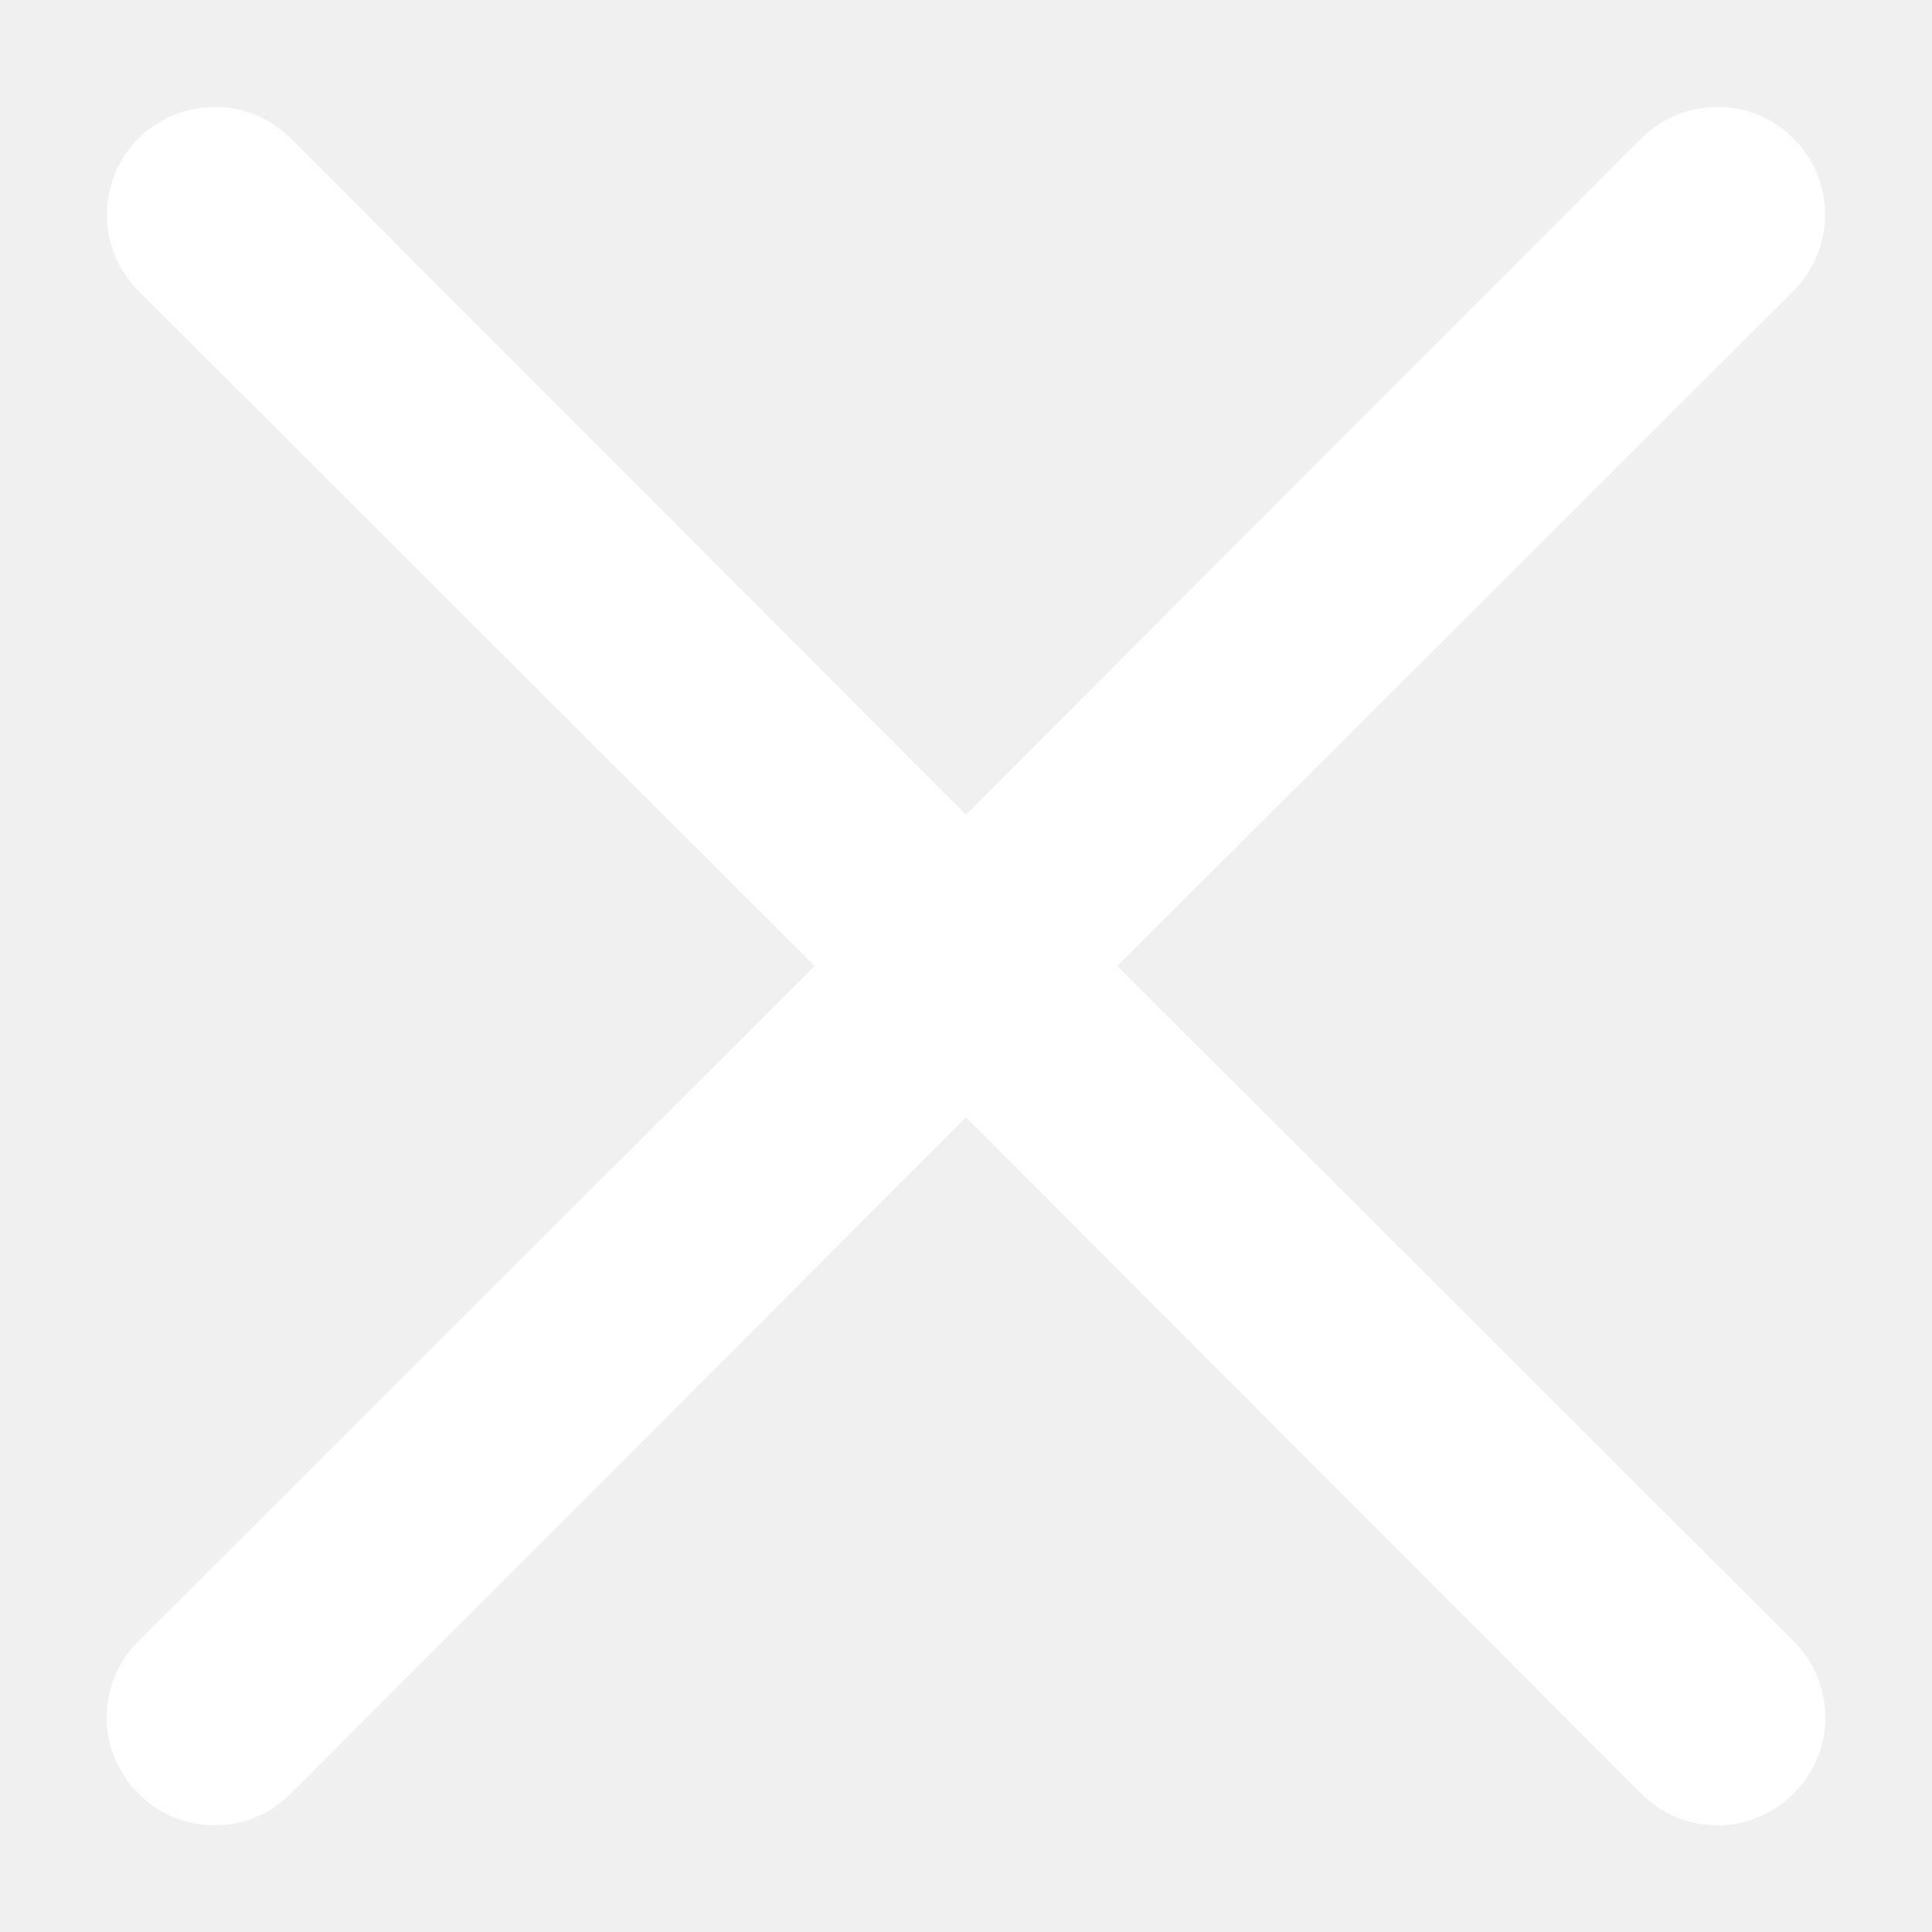
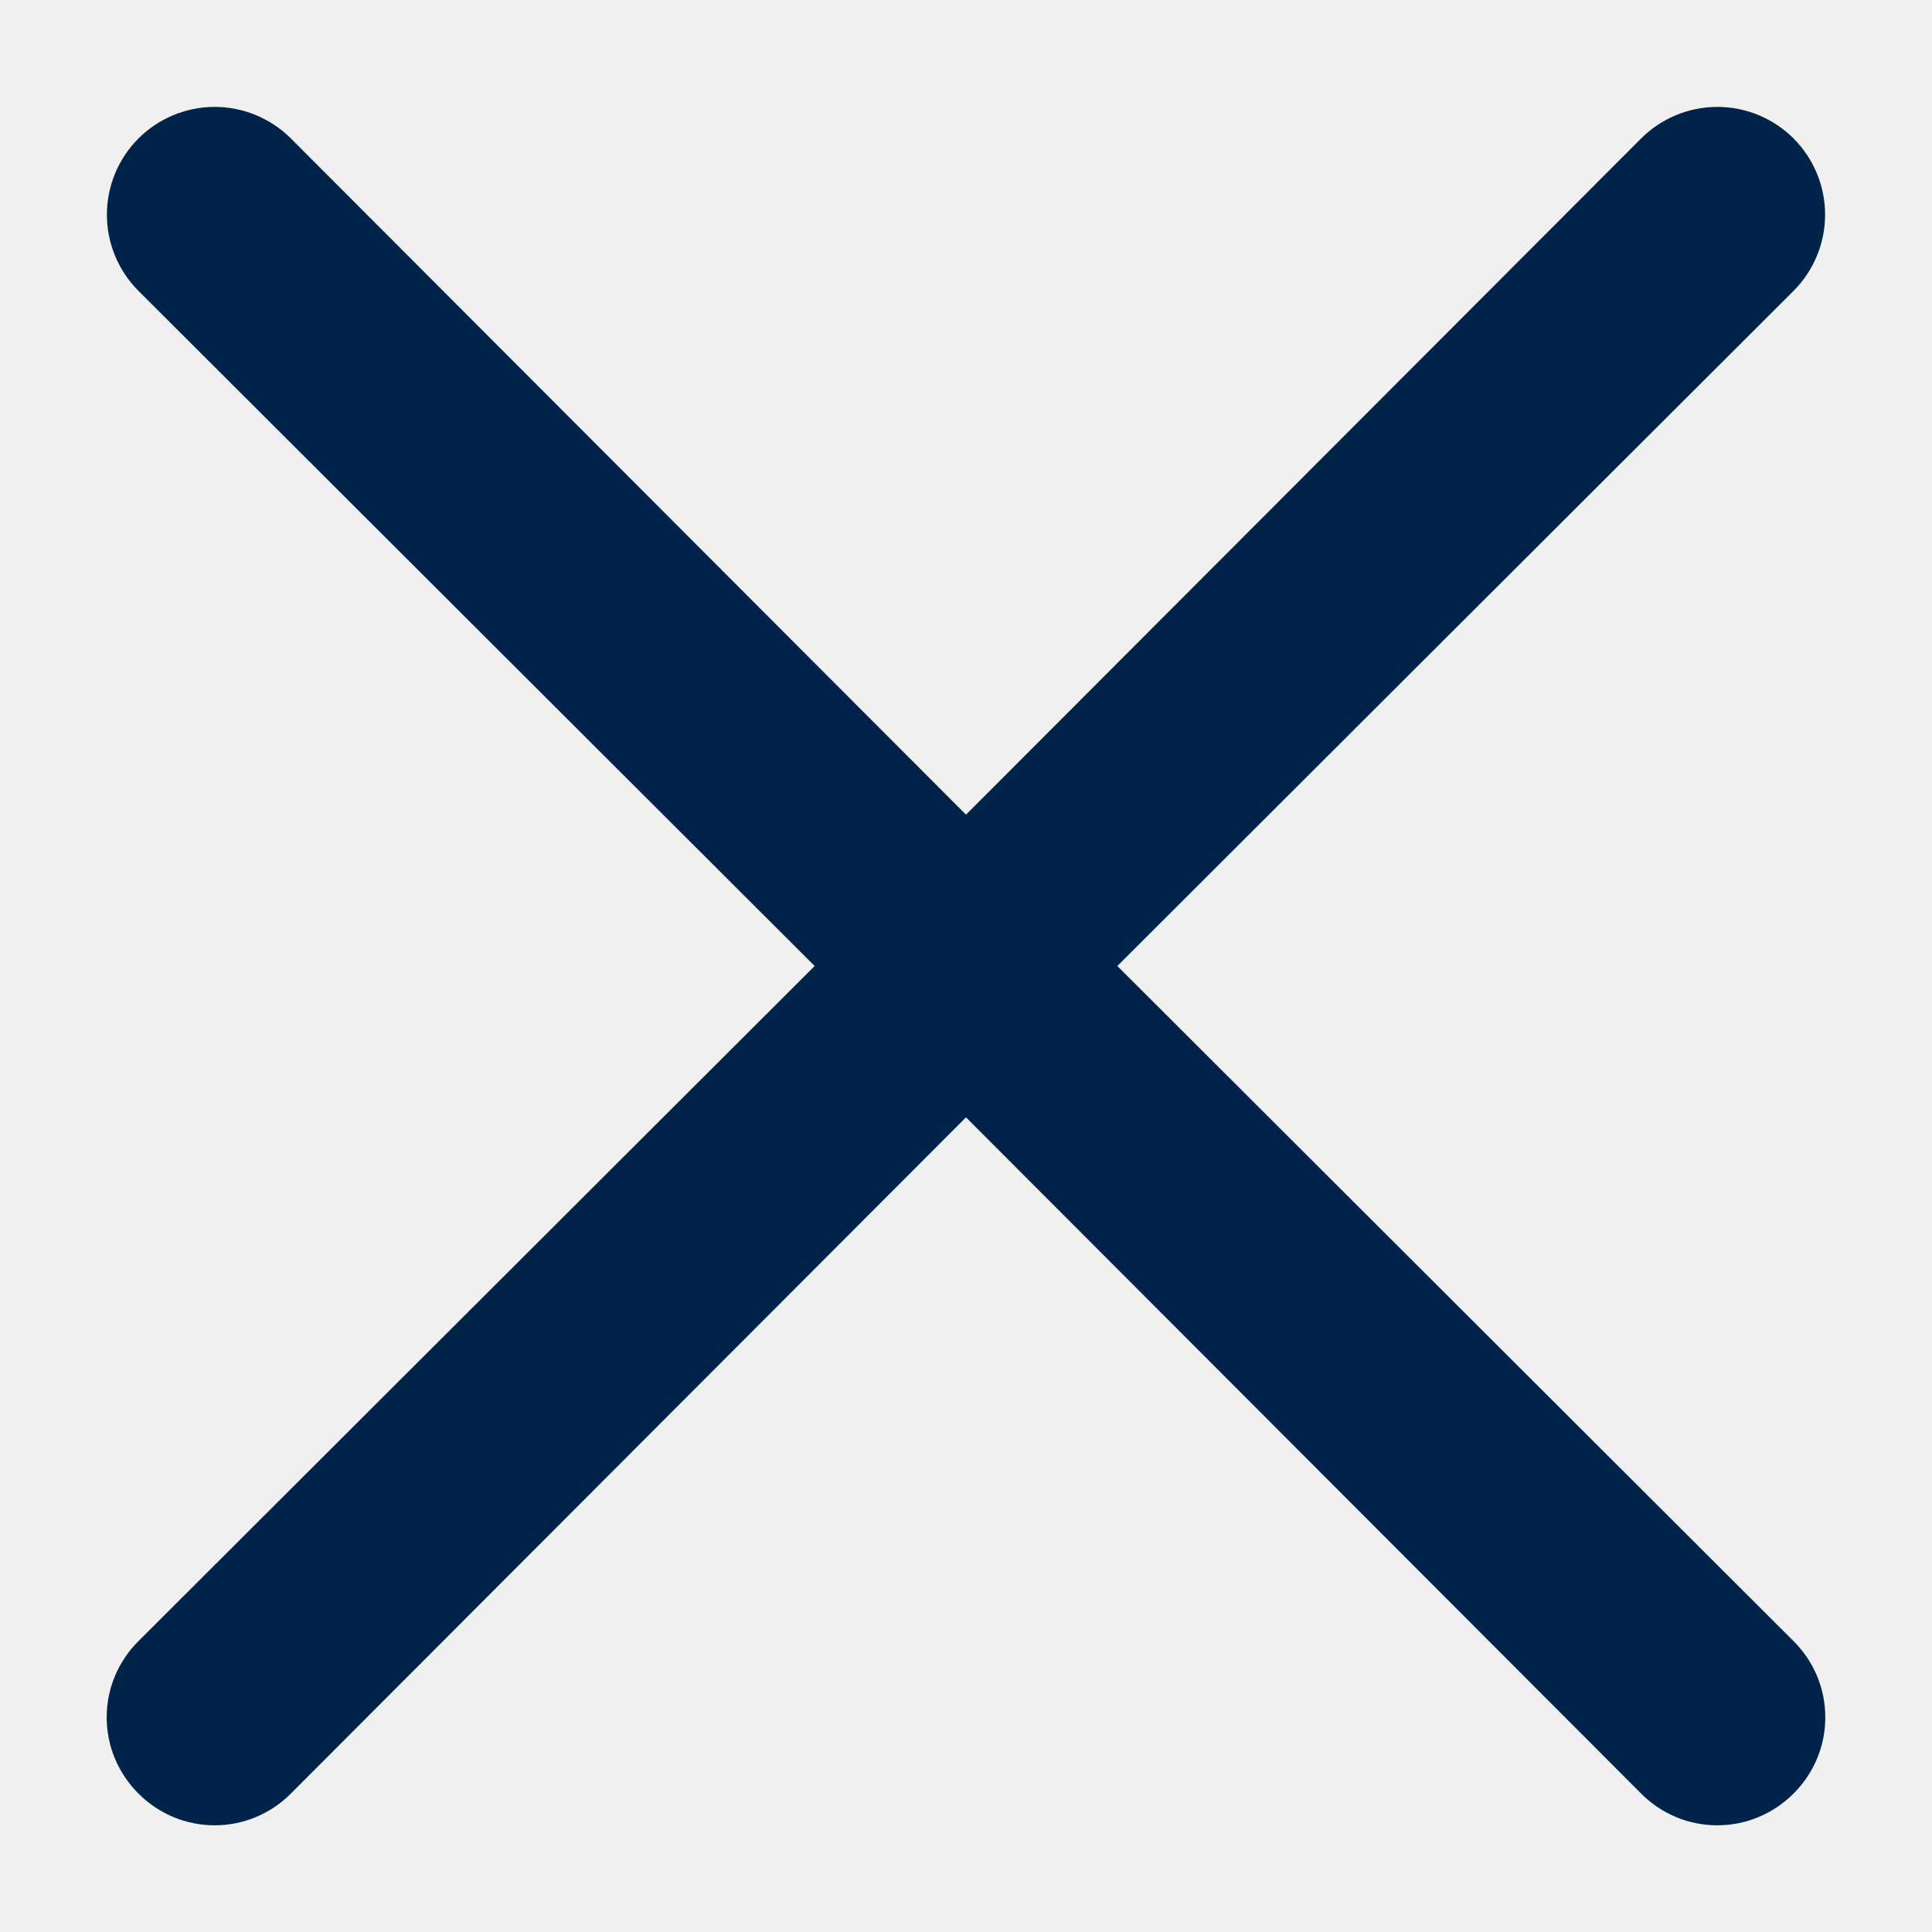
- <svg xmlns="http://www.w3.org/2000/svg" width="18" height="18" viewBox="0 0 18 18" fill="#FFF">
-   <path d="M10.41 9L16.71 2.71C16.898 2.522 17.004 2.266 17.004 2C17.004 1.734 16.898 1.478 16.71 1.29C16.522 1.102 16.266 0.996 16 0.996C15.734 0.996 15.478 1.102 15.29 1.29L9 7.59L2.71 1.29C2.522 1.102 2.266 0.996 2 0.996C1.734 0.996 1.478 1.102 1.29 1.29C1.102 1.478 0.996 1.734 0.996 2C0.996 2.266 1.102 2.522 1.29 2.71L7.59 9L1.29 15.29C1.196 15.383 1.122 15.494 1.071 15.615C1.02 15.737 0.994 15.868 0.994 16C0.994 16.132 1.02 16.263 1.071 16.385C1.122 16.506 1.196 16.617 1.29 16.71C1.383 16.804 1.494 16.878 1.615 16.929C1.737 16.98 1.868 17.006 2 17.006C2.132 17.006 2.263 16.98 2.385 16.929C2.506 16.878 2.617 16.804 2.71 16.71L9 10.41L15.29 16.71C15.383 16.804 15.493 16.878 15.615 16.929C15.737 16.98 15.868 17.006 16 17.006C16.132 17.006 16.263 16.98 16.384 16.929C16.506 16.878 16.617 16.804 16.71 16.71C16.804 16.617 16.878 16.506 16.929 16.385C16.98 16.263 17.006 16.132 17.006 16C17.006 15.868 16.98 15.737 16.929 15.615C16.878 15.494 16.804 15.383 16.71 15.29L10.41 9Z" fill="#FFFFFF" />
+ <svg xmlns="http://www.w3.org/2000/svg" width="18" height="18" viewBox="0 0 18 18" fill="#002349">
+   <path d="M10.41 9L16.71 2.71C16.898 2.522 17.004 2.266 17.004 2C17.004 1.734 16.898 1.478 16.71 1.29C16.522 1.102 16.266 0.996 16 0.996C15.734 0.996 15.478 1.102 15.29 1.29L9 7.59L2.71 1.29C2.522 1.102 2.266 0.996 2 0.996C1.734 0.996 1.478 1.102 1.29 1.29C1.102 1.478 0.996 1.734 0.996 2C0.996 2.266 1.102 2.522 1.29 2.71L7.59 9L1.29 15.29C1.196 15.383 1.122 15.494 1.071 15.615C1.02 15.737 0.994 15.868 0.994 16C0.994 16.132 1.02 16.263 1.071 16.385C1.122 16.506 1.196 16.617 1.29 16.71C1.383 16.804 1.494 16.878 1.615 16.929C1.737 16.98 1.868 17.006 2 17.006C2.132 17.006 2.263 16.98 2.385 16.929C2.506 16.878 2.617 16.804 2.71 16.71L9 10.41L15.29 16.71C15.383 16.804 15.493 16.878 15.615 16.929C15.737 16.98 15.868 17.006 16 17.006C16.132 17.006 16.263 16.98 16.384 16.929C16.506 16.878 16.617 16.804 16.71 16.71C16.804 16.617 16.878 16.506 16.929 16.385C16.98 16.263 17.006 16.132 17.006 16C17.006 15.868 16.98 15.737 16.929 15.615C16.878 15.494 16.804 15.383 16.71 15.29L10.41 9Z" fill="#002349" />
</svg>
